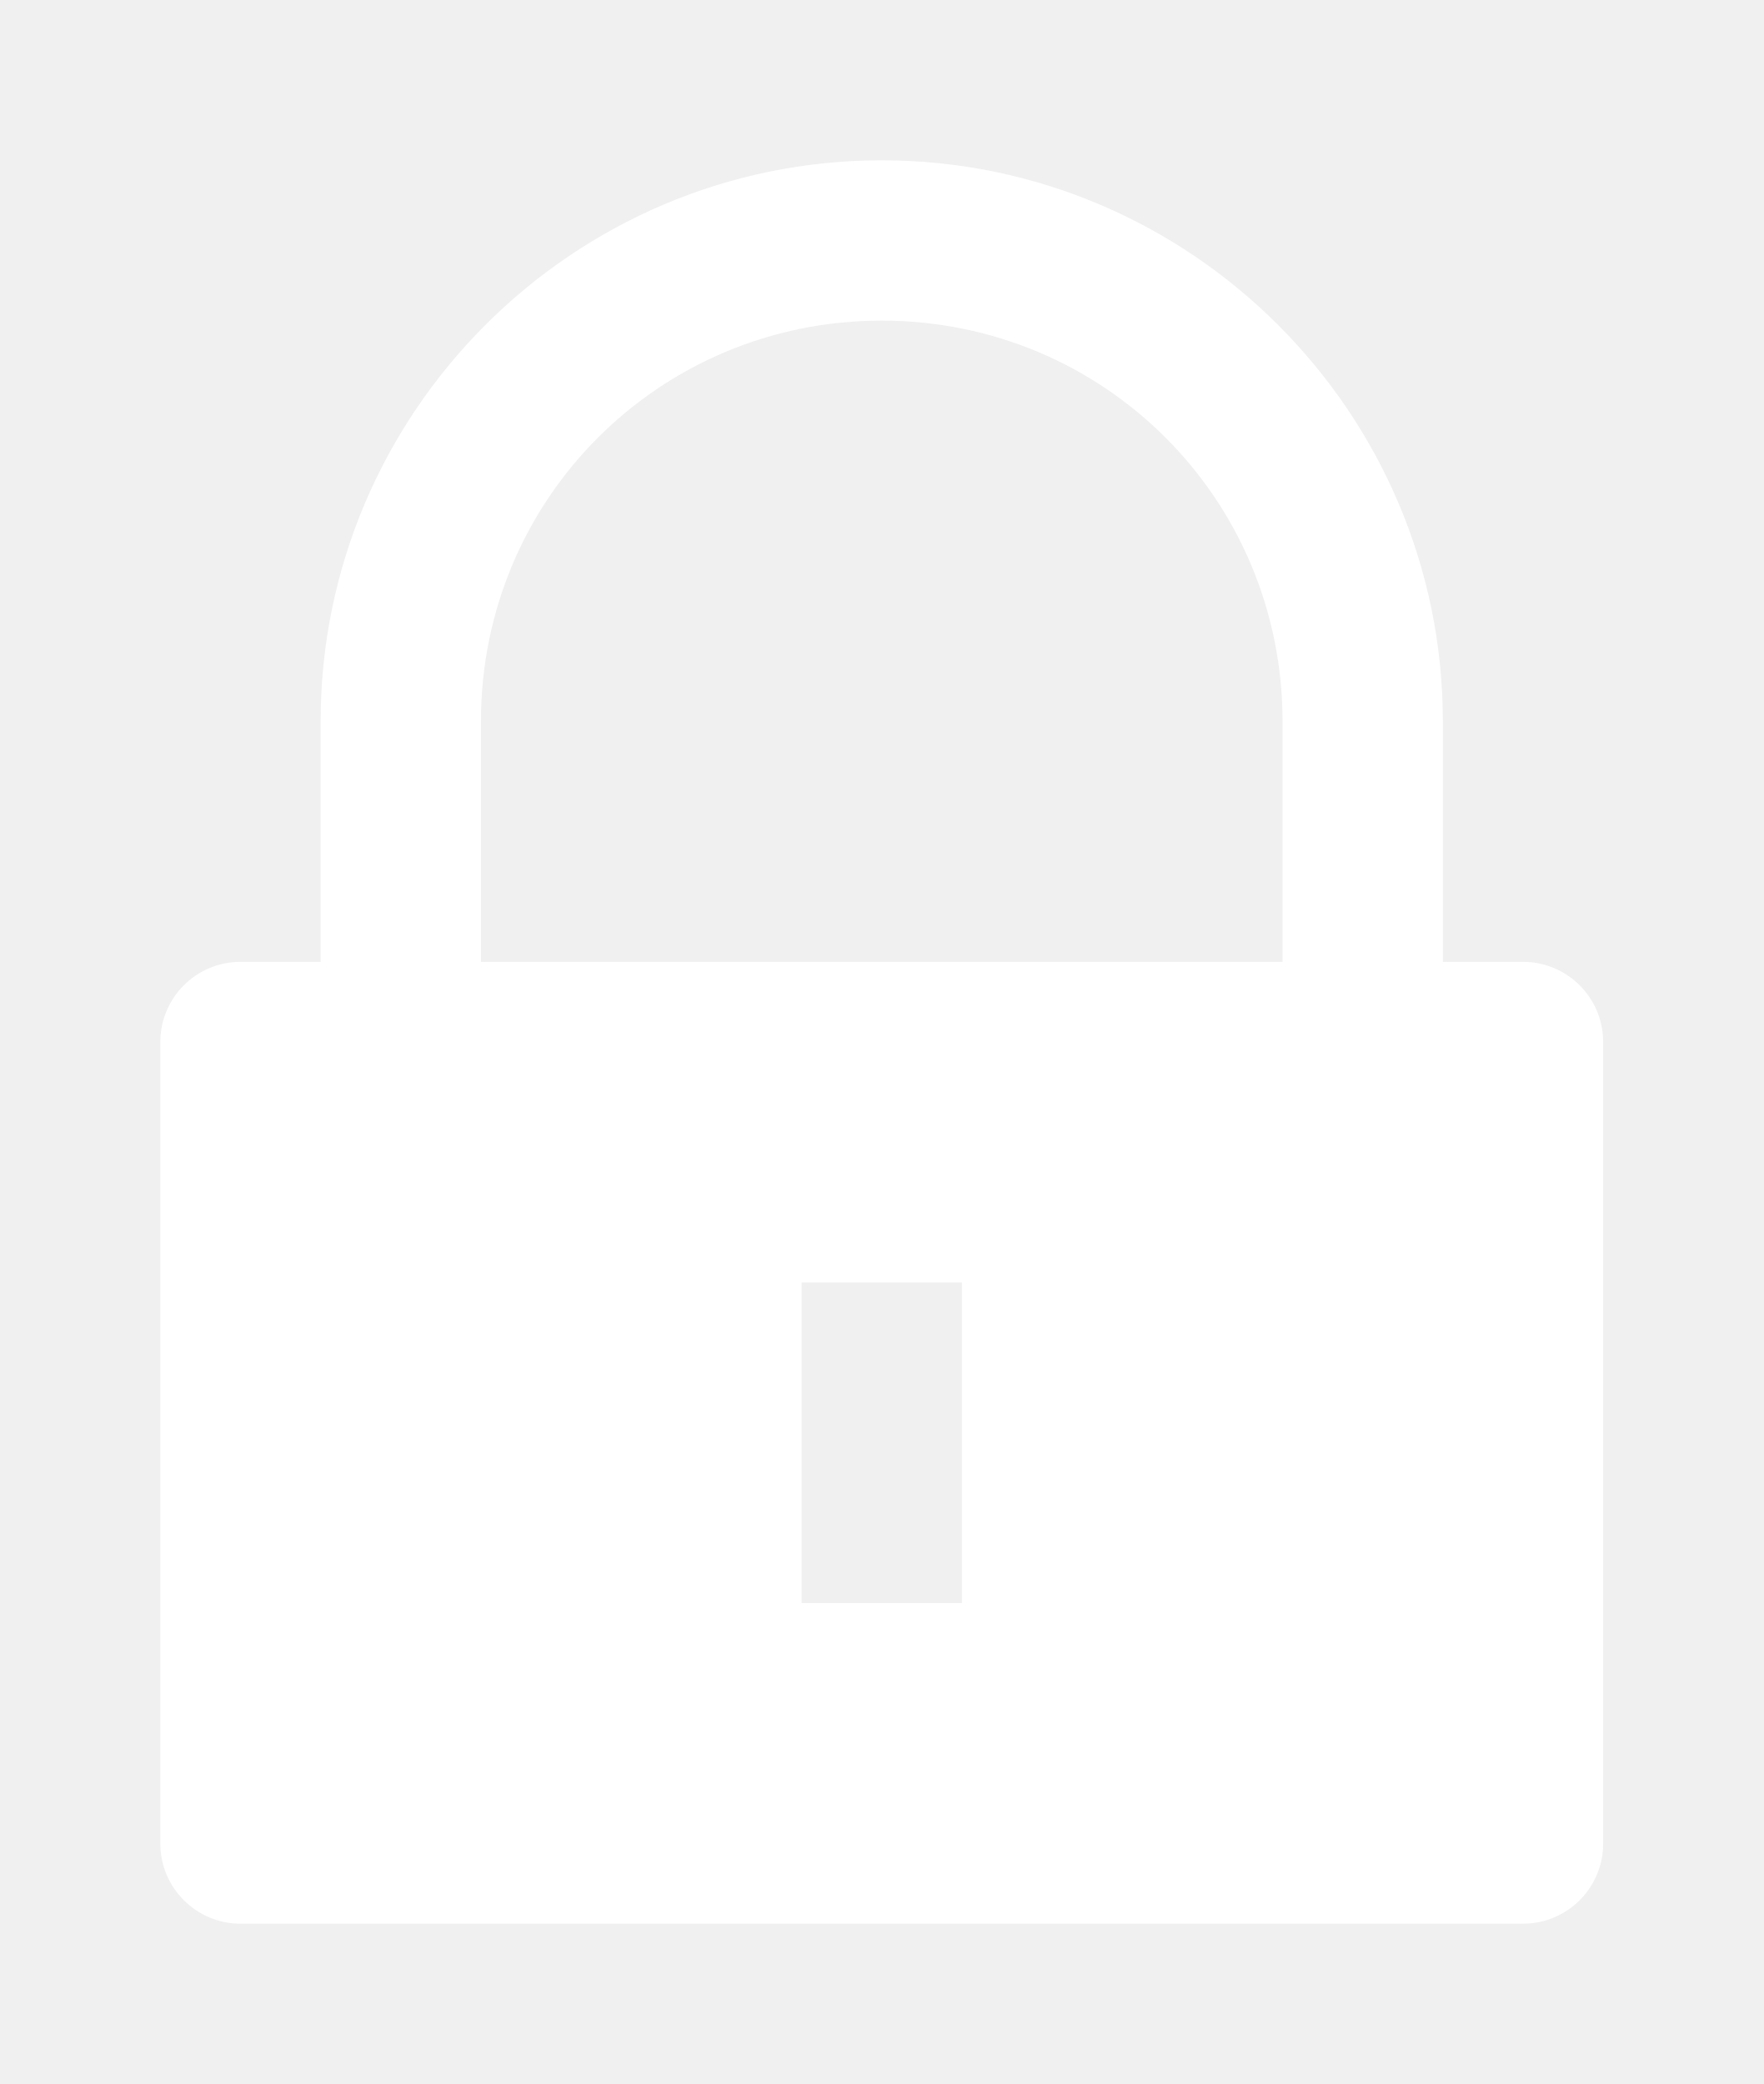
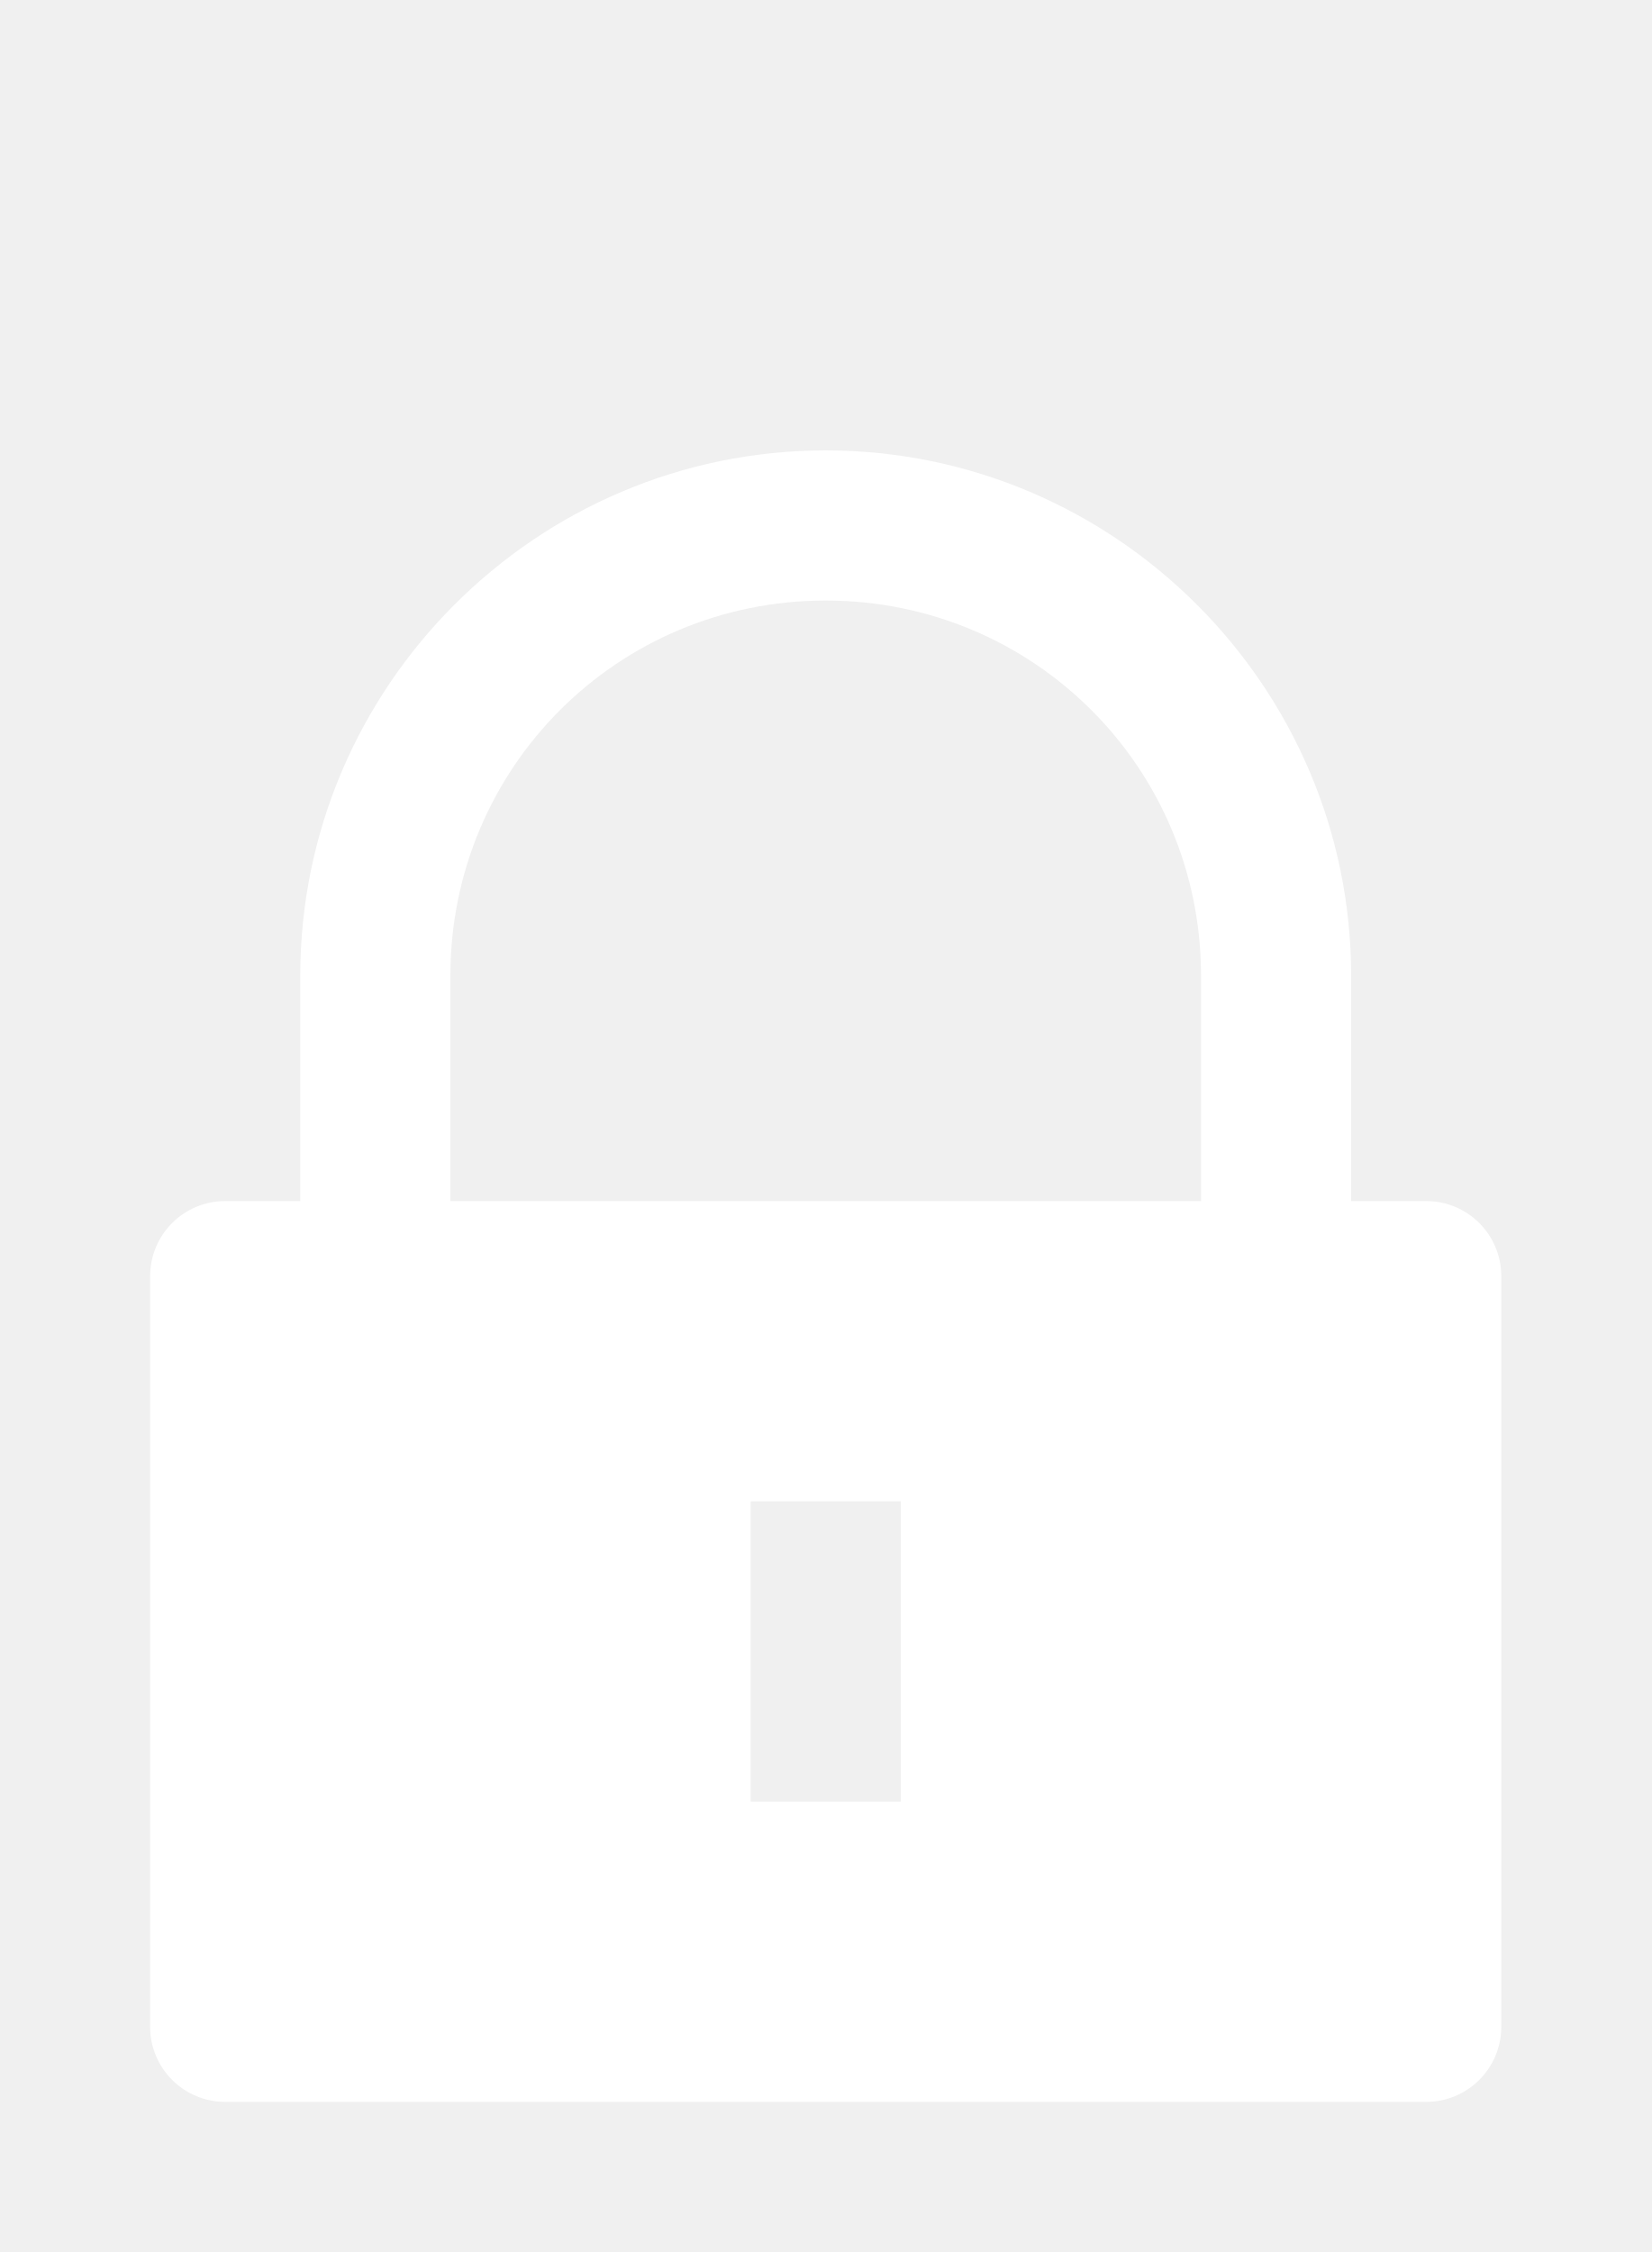
- <svg xmlns="http://www.w3.org/2000/svg" height="1300" viewBox="0 0 1100 1300" width="1100">
-   <g fill="#fff">
-     <path d="m-179.5 453c-1.927 0-3.5 1.573-3.5 3.5v1.5h-.5c-.276 0-.5.224-.5.5v5c0.0.276.224.5.5.5h8c.276-0.0.5-.224.5-.5v-5c-0-.276-.224-.5-.5-.5h-.5v-1.5c0-1.927-1.573-3.5-3.5-3.5zm0 1c1.387 0 2.5 1.113 2.5 2.5v1.5h-5v-1.5c0-1.387 1.113-2.5 2.5-2.5zm-.5 6h1v1 1h-1v-1z" transform="matrix(100 0 0 100 18500 -45200)" />
+ <svg xmlns="http://www.w3.org/2000/svg" id="svg1" height="1500" viewBox="0 0 1100 1500" width="1100">
+   <g id="g1" fill="#fff" transform="translate(0 99.89915)">
+     <path id="path1" d="m550 200.101c-192.707 0-350 157.293-350 350v150h-50c-27.613.003-49.997 22.387-50 50v500c.003 27.613 22.387 49.997 50 50h800c27.613 0 49.997-22.387 50-50v-500c-.003-27.613-22.387-49.997-50-50h-50v-150c0-192.707-157.293-350-350-350zm0 100c138.663 0 250 111.337 250 250v150h-500v-150c0-138.663 111.337-250 250-250zm-50 600h100v100 100h-100v-100z" fill="#fff" stroke-width="100" />
  </g>
</svg>
